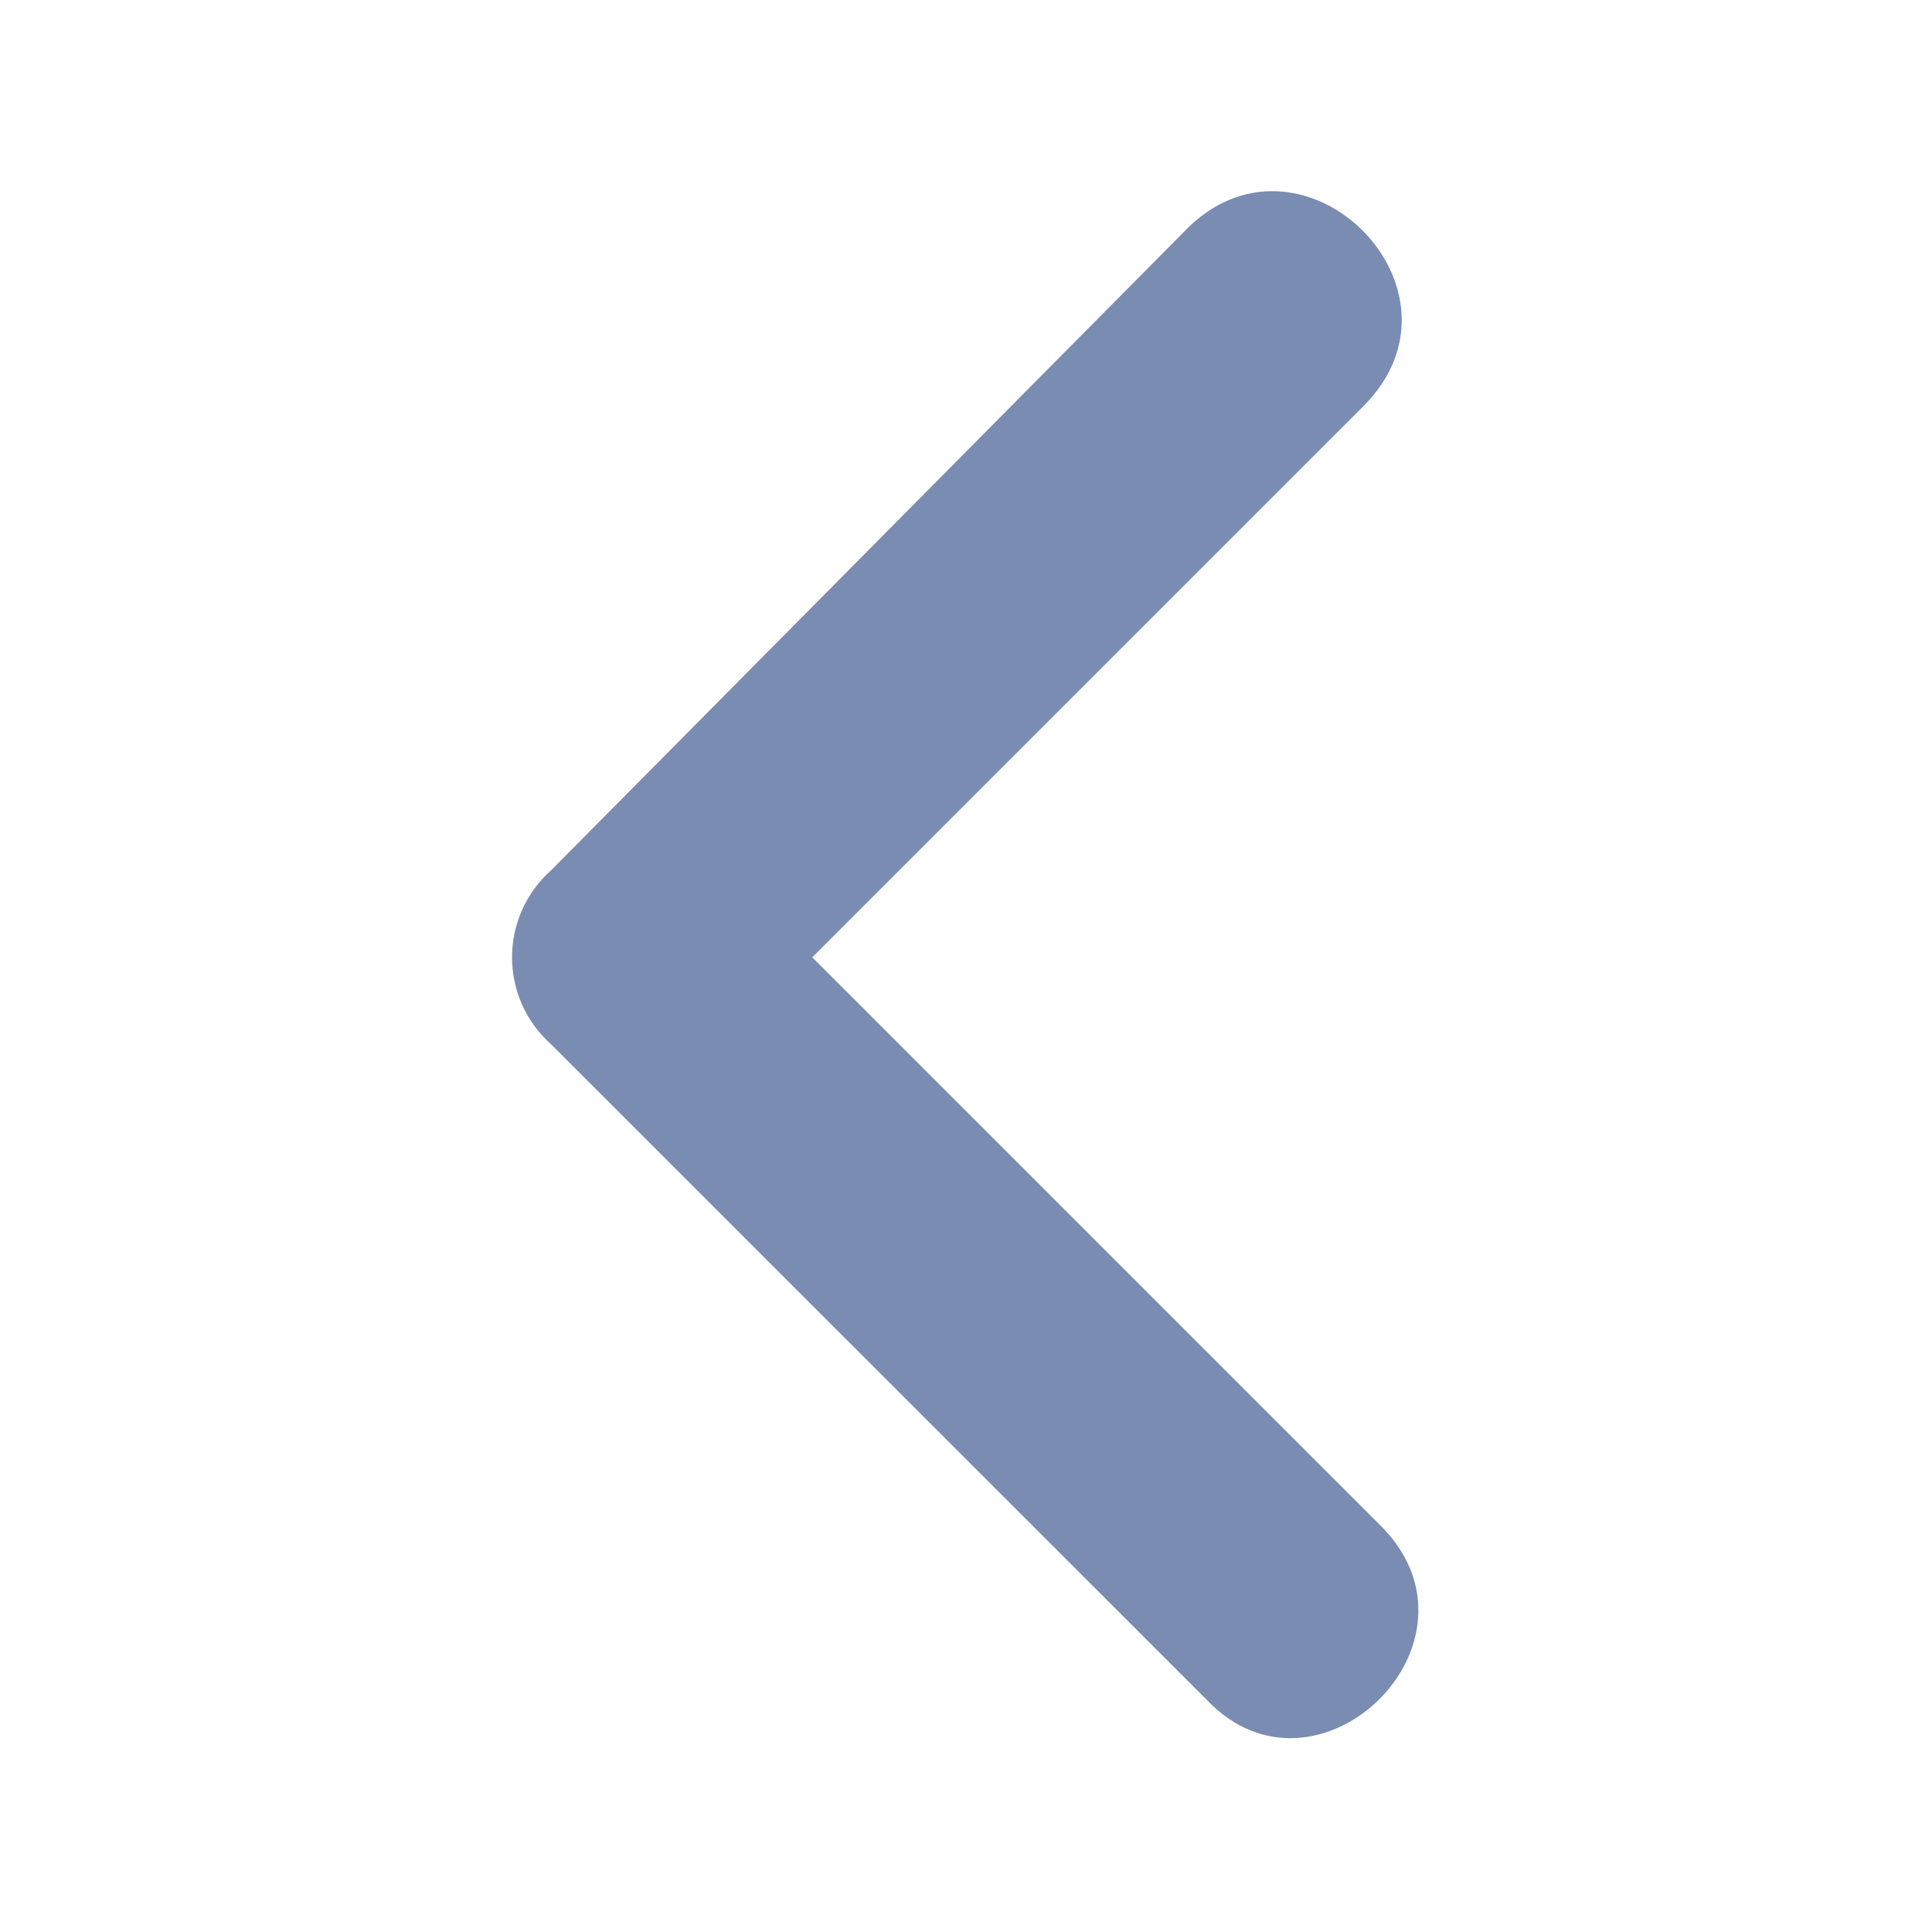
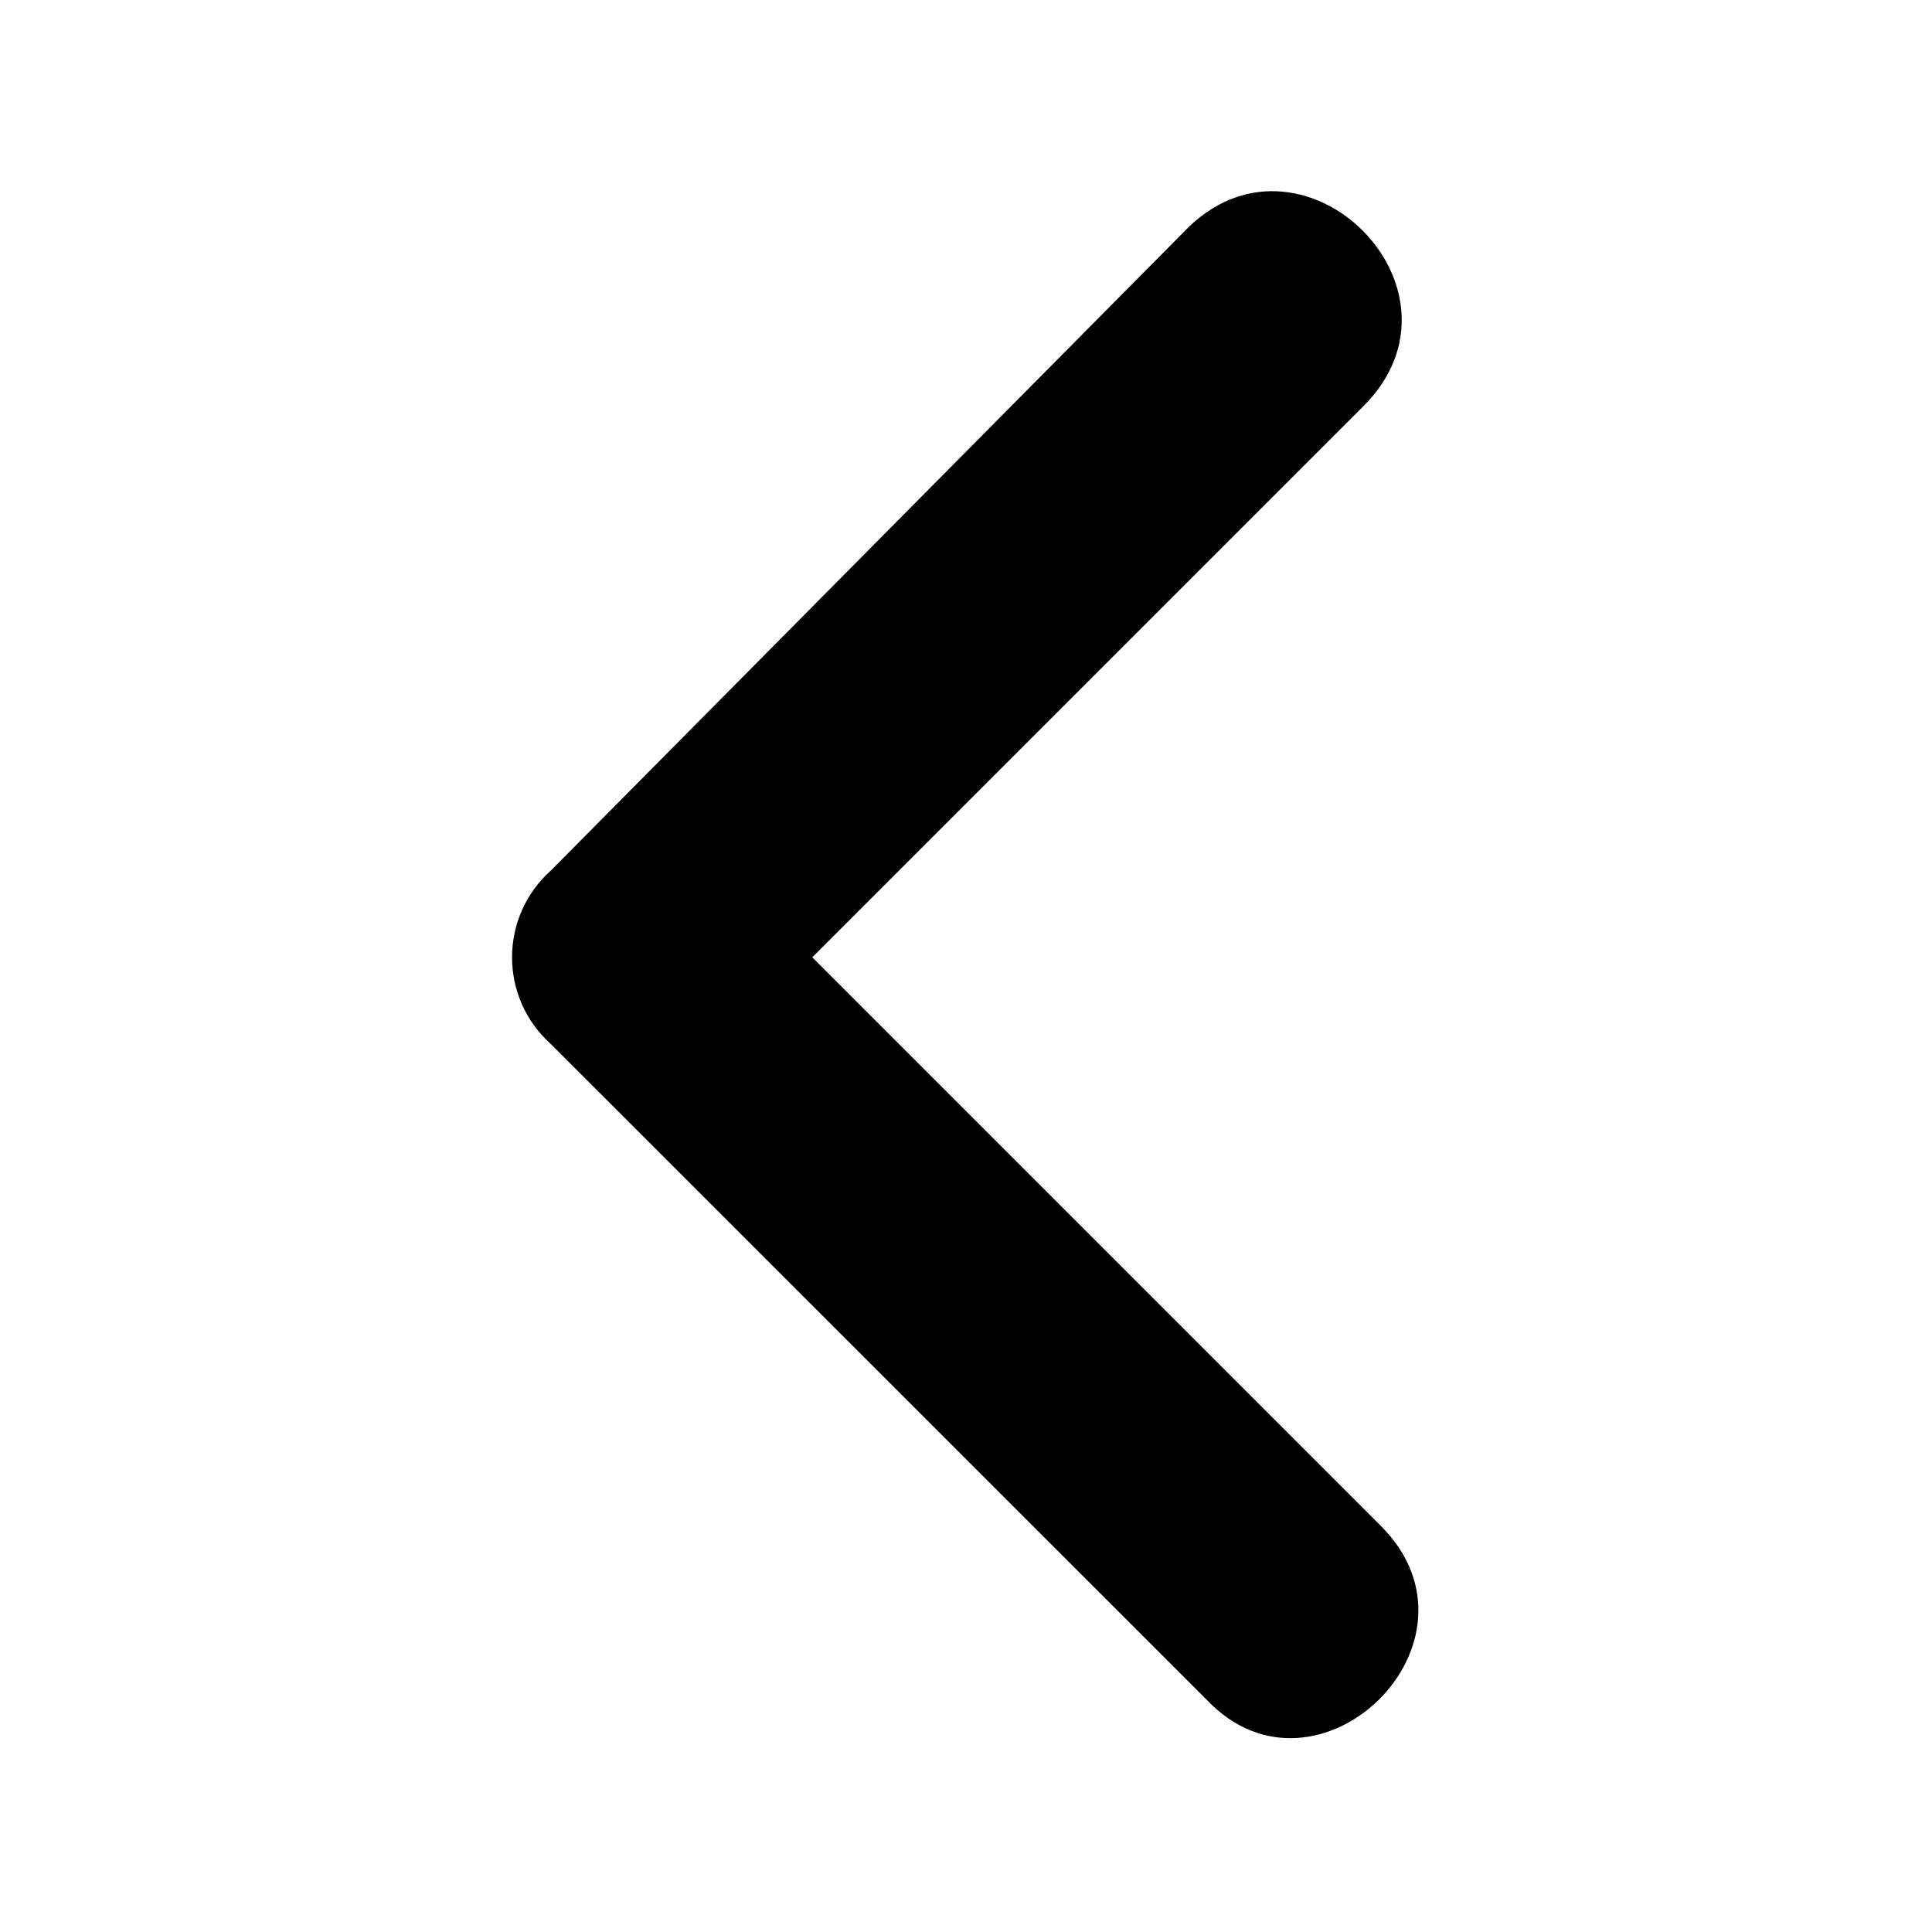
- <svg xmlns="http://www.w3.org/2000/svg" width="14" height="14" viewBox="0 0 14 14" fill="none">
-   <g opacity="0.6">
-     <path d="M10.006 11.057C10.847 11.898 9.543 13.159 8.745 12.318L3.994 7.568C3.616 7.231 3.616 6.643 3.994 6.306L8.619 1.64C9.46 0.841 10.721 2.103 9.88 2.943L5.886 6.937L10.006 11.057Z" fill="#213F7D" />
-   </g>
+ <svg xmlns="http://www.w3.org/2000/svg" width="14" height="14" viewBox="0 0 14 14" fill="currentColor">
+   <path d="M10.006 11.057C10.847 11.898 9.543 13.159 8.745 12.318L3.994 7.568C3.616 7.231 3.616 6.643 3.994 6.306L8.619 1.64C9.46 0.841 10.721 2.103 9.88 2.943L5.886 6.937L10.006 11.057Z" fill="currentColor" />
</svg>
